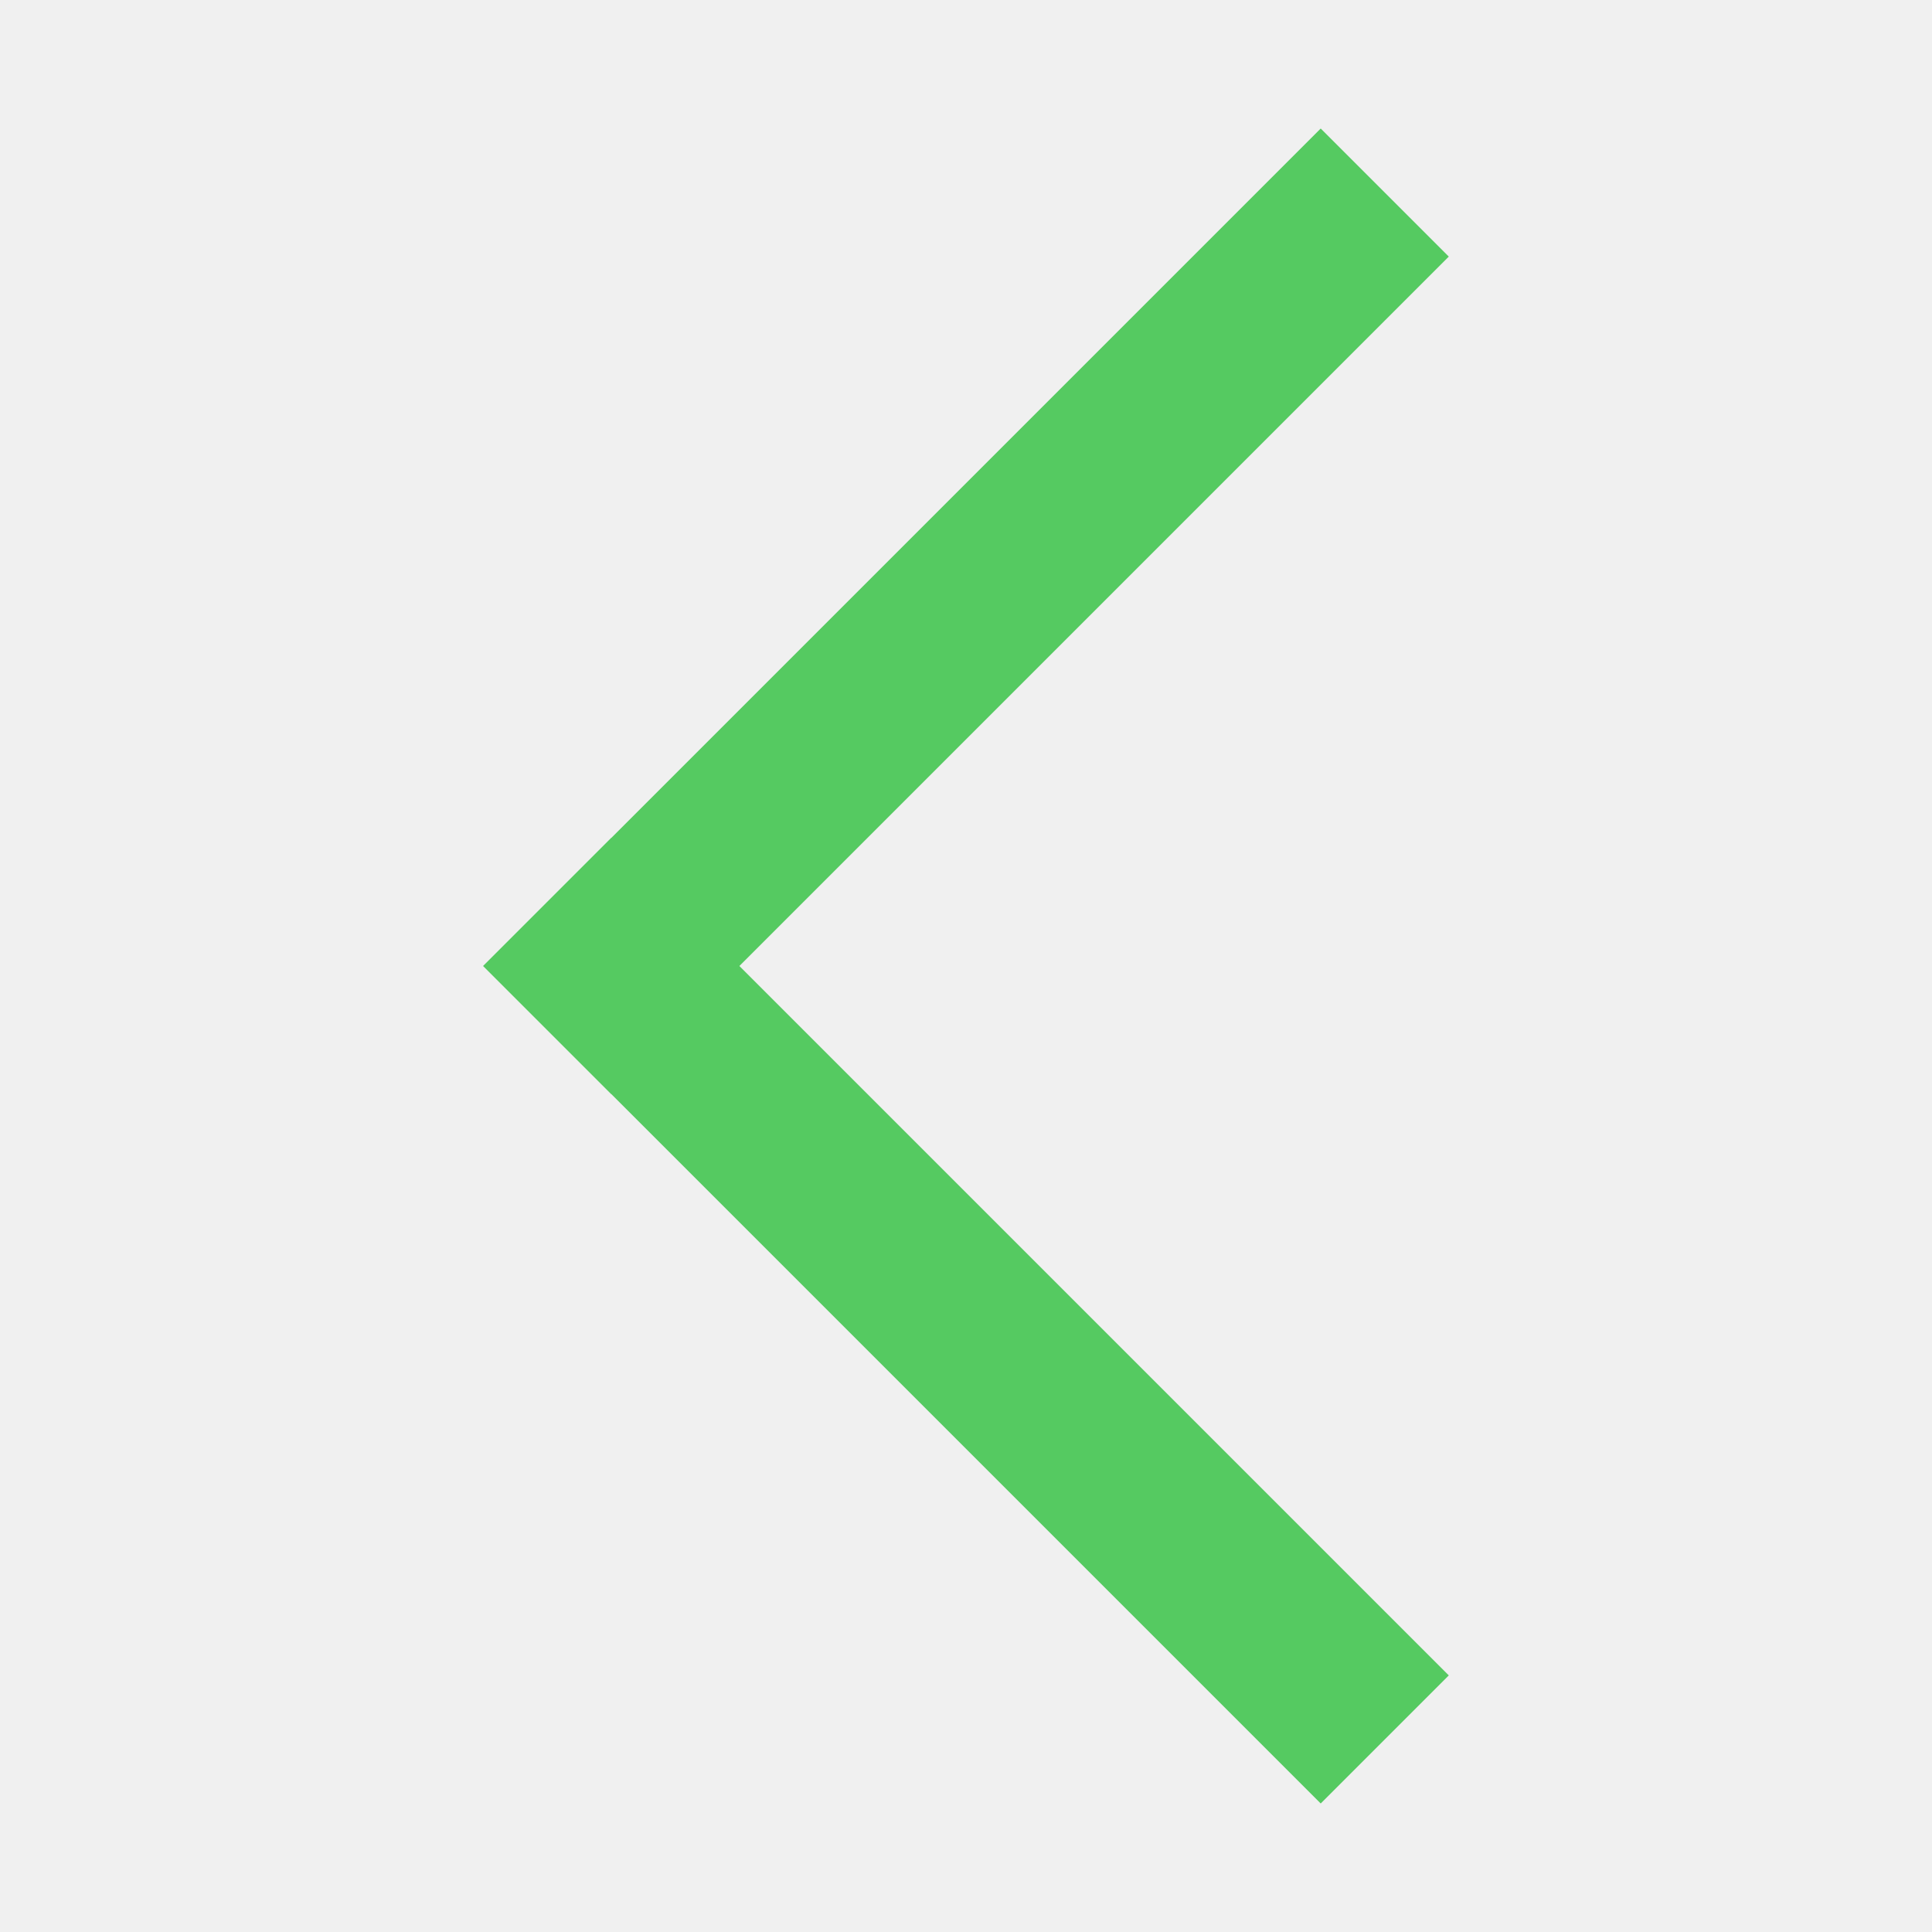
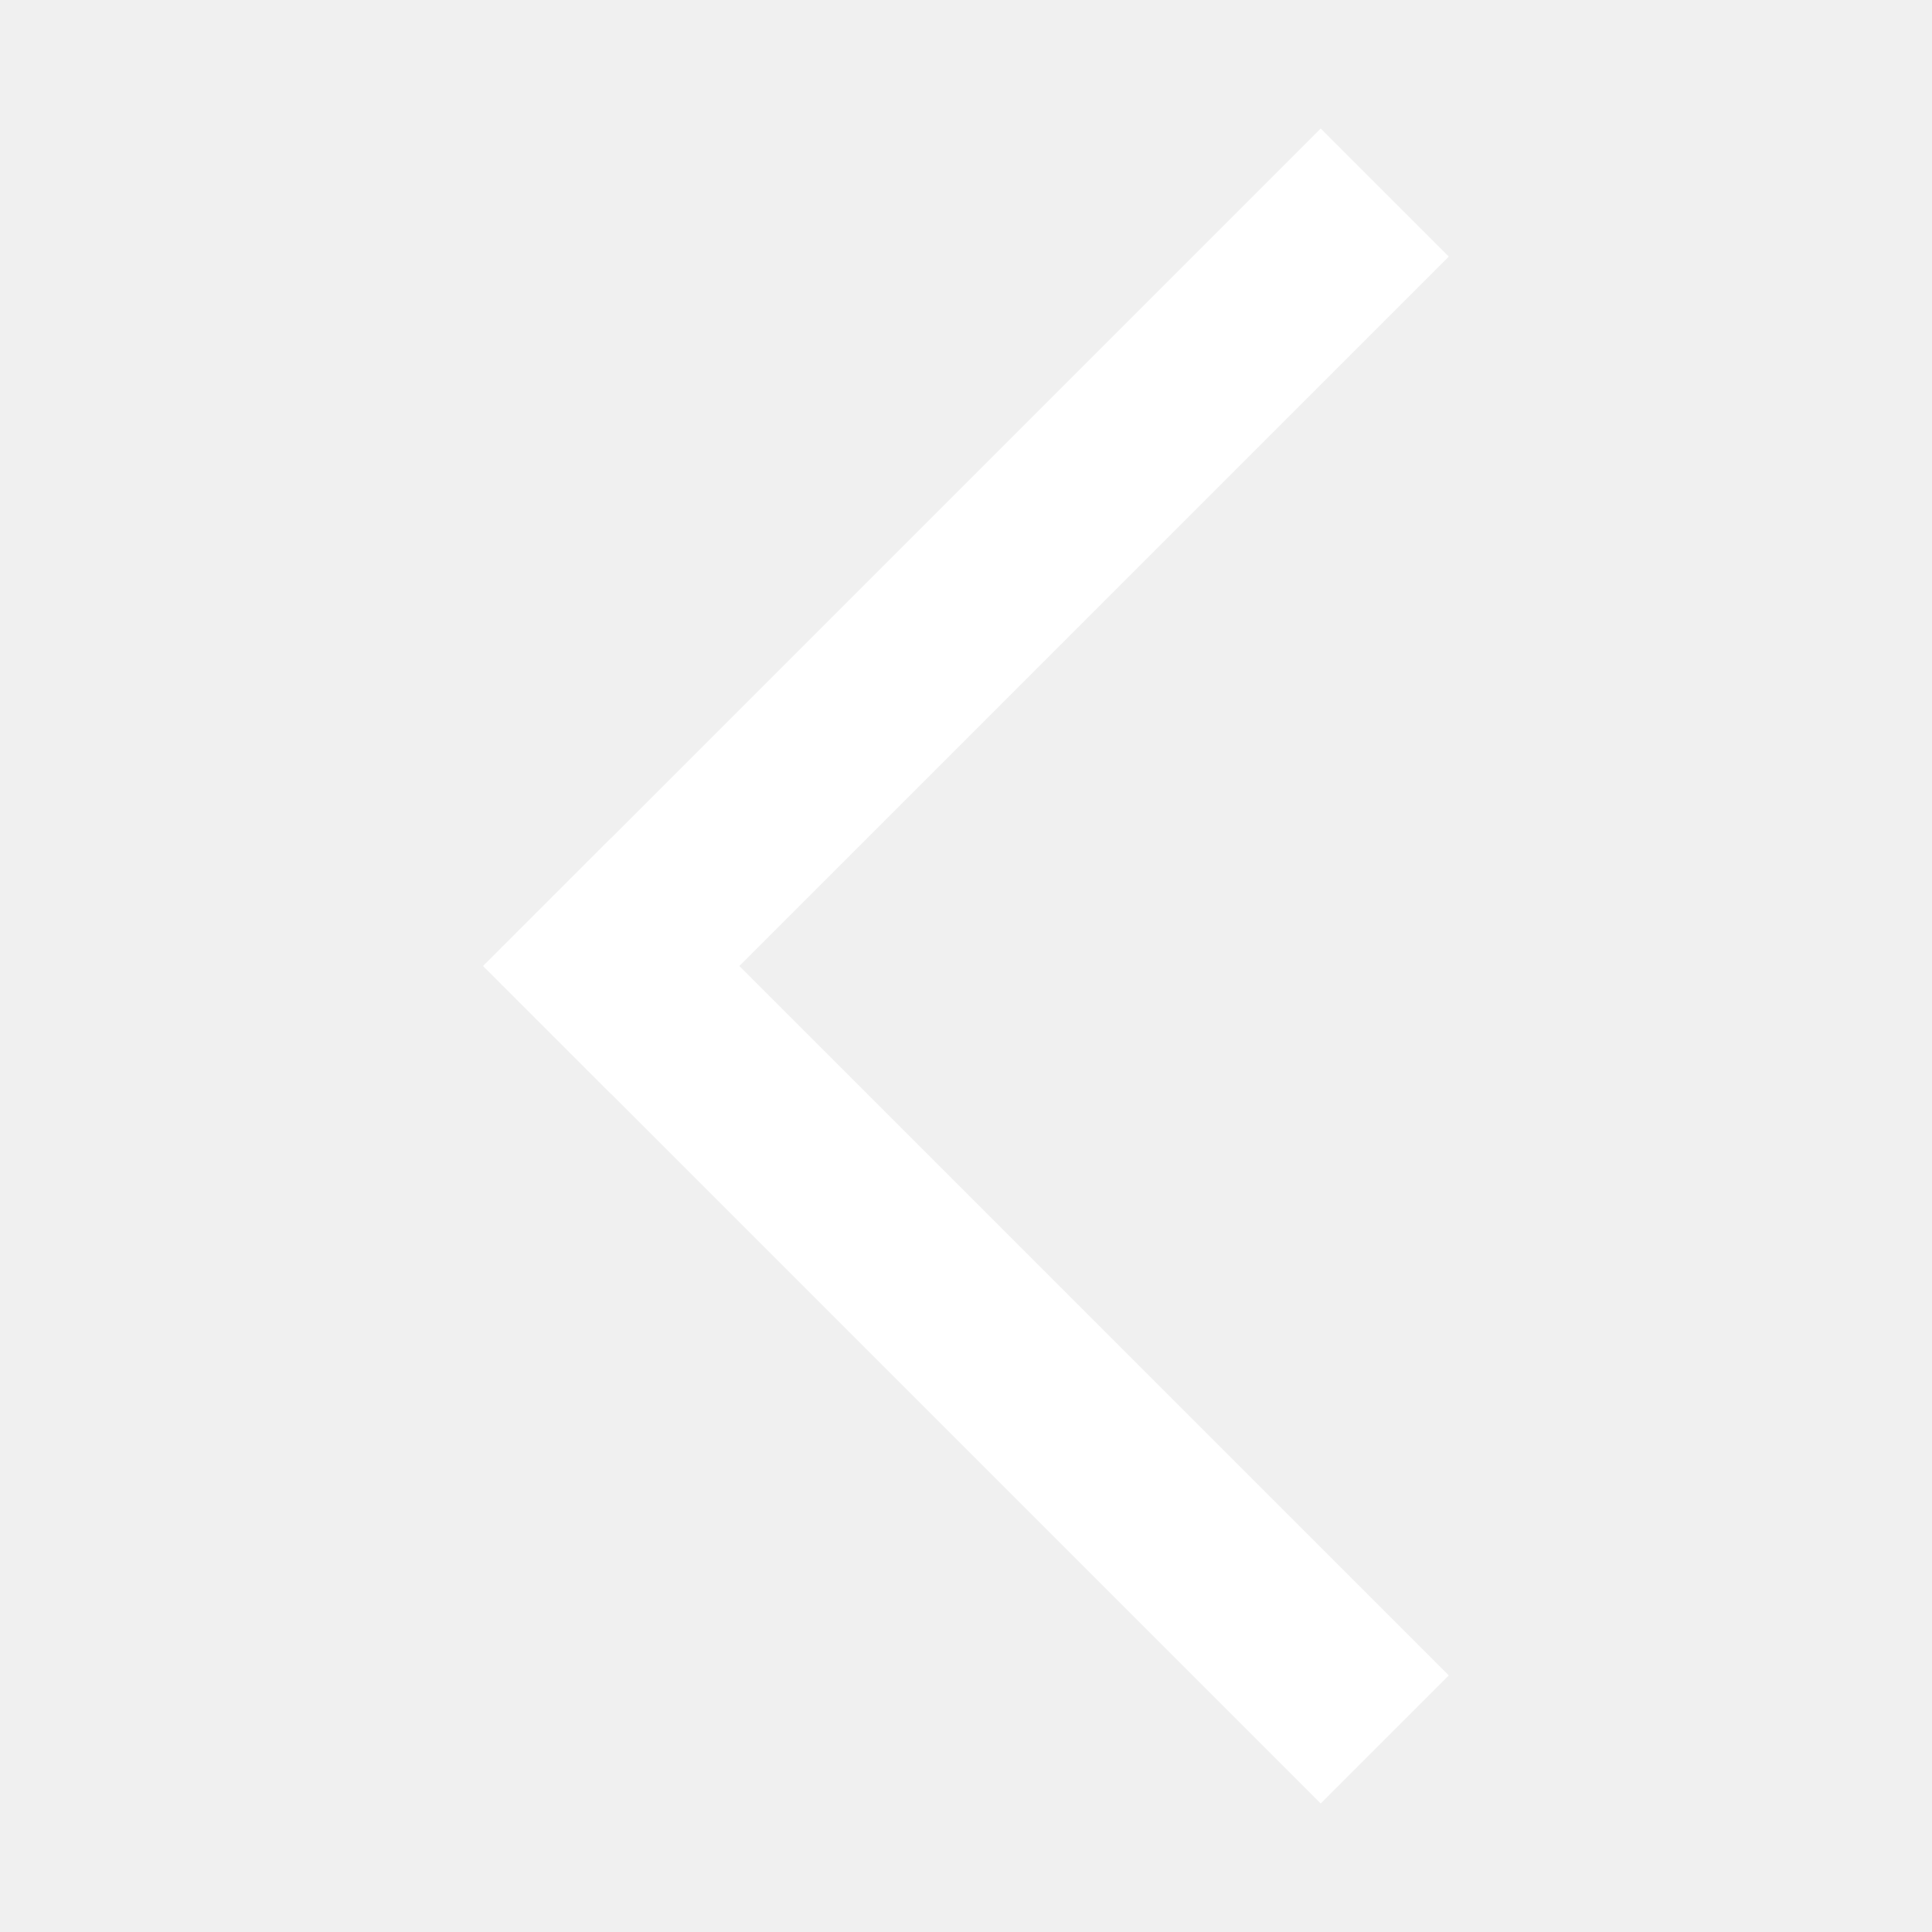
- <svg xmlns="http://www.w3.org/2000/svg" fill="#55CA61" height="128px" id="Layer_1" style="enable-background:new 0 0 128 128;" version="1.1" viewBox="0 0 128 128" width="128px" xml:space="preserve">
+ <svg xmlns="http://www.w3.org/2000/svg" fill="#ffffff" height="128px" id="Layer_1" style="enable-background:new 0 0 128 128;" version="1.1" viewBox="0 0 128 128" width="128px" xml:space="preserve">
  <g>
-     <line style="fill:none;stroke:#55CA61;stroke-width:12;stroke-linecap:square;stroke-miterlimit:10;" x1="87.5" x2="40.5" y1="111" y2="64" />
-     <line style="fill:none;stroke:#55CA61;stroke-width:12;stroke-linecap:square;stroke-miterlimit:10;" x1="40.5" x2="87.5" y1="64" y2="17" />
+     <line style="fill:none;stroke:#ffffff;stroke-width:12;stroke-linecap:square;stroke-miterlimit:10;" x1="87.5" x2="40.5" y1="111" y2="64" />
+     <line style="fill:none;stroke:#ffffff;stroke-width:12;stroke-linecap:square;stroke-miterlimit:10;" x1="40.5" x2="87.5" y1="64" y2="17" />
  </g>
</svg>
